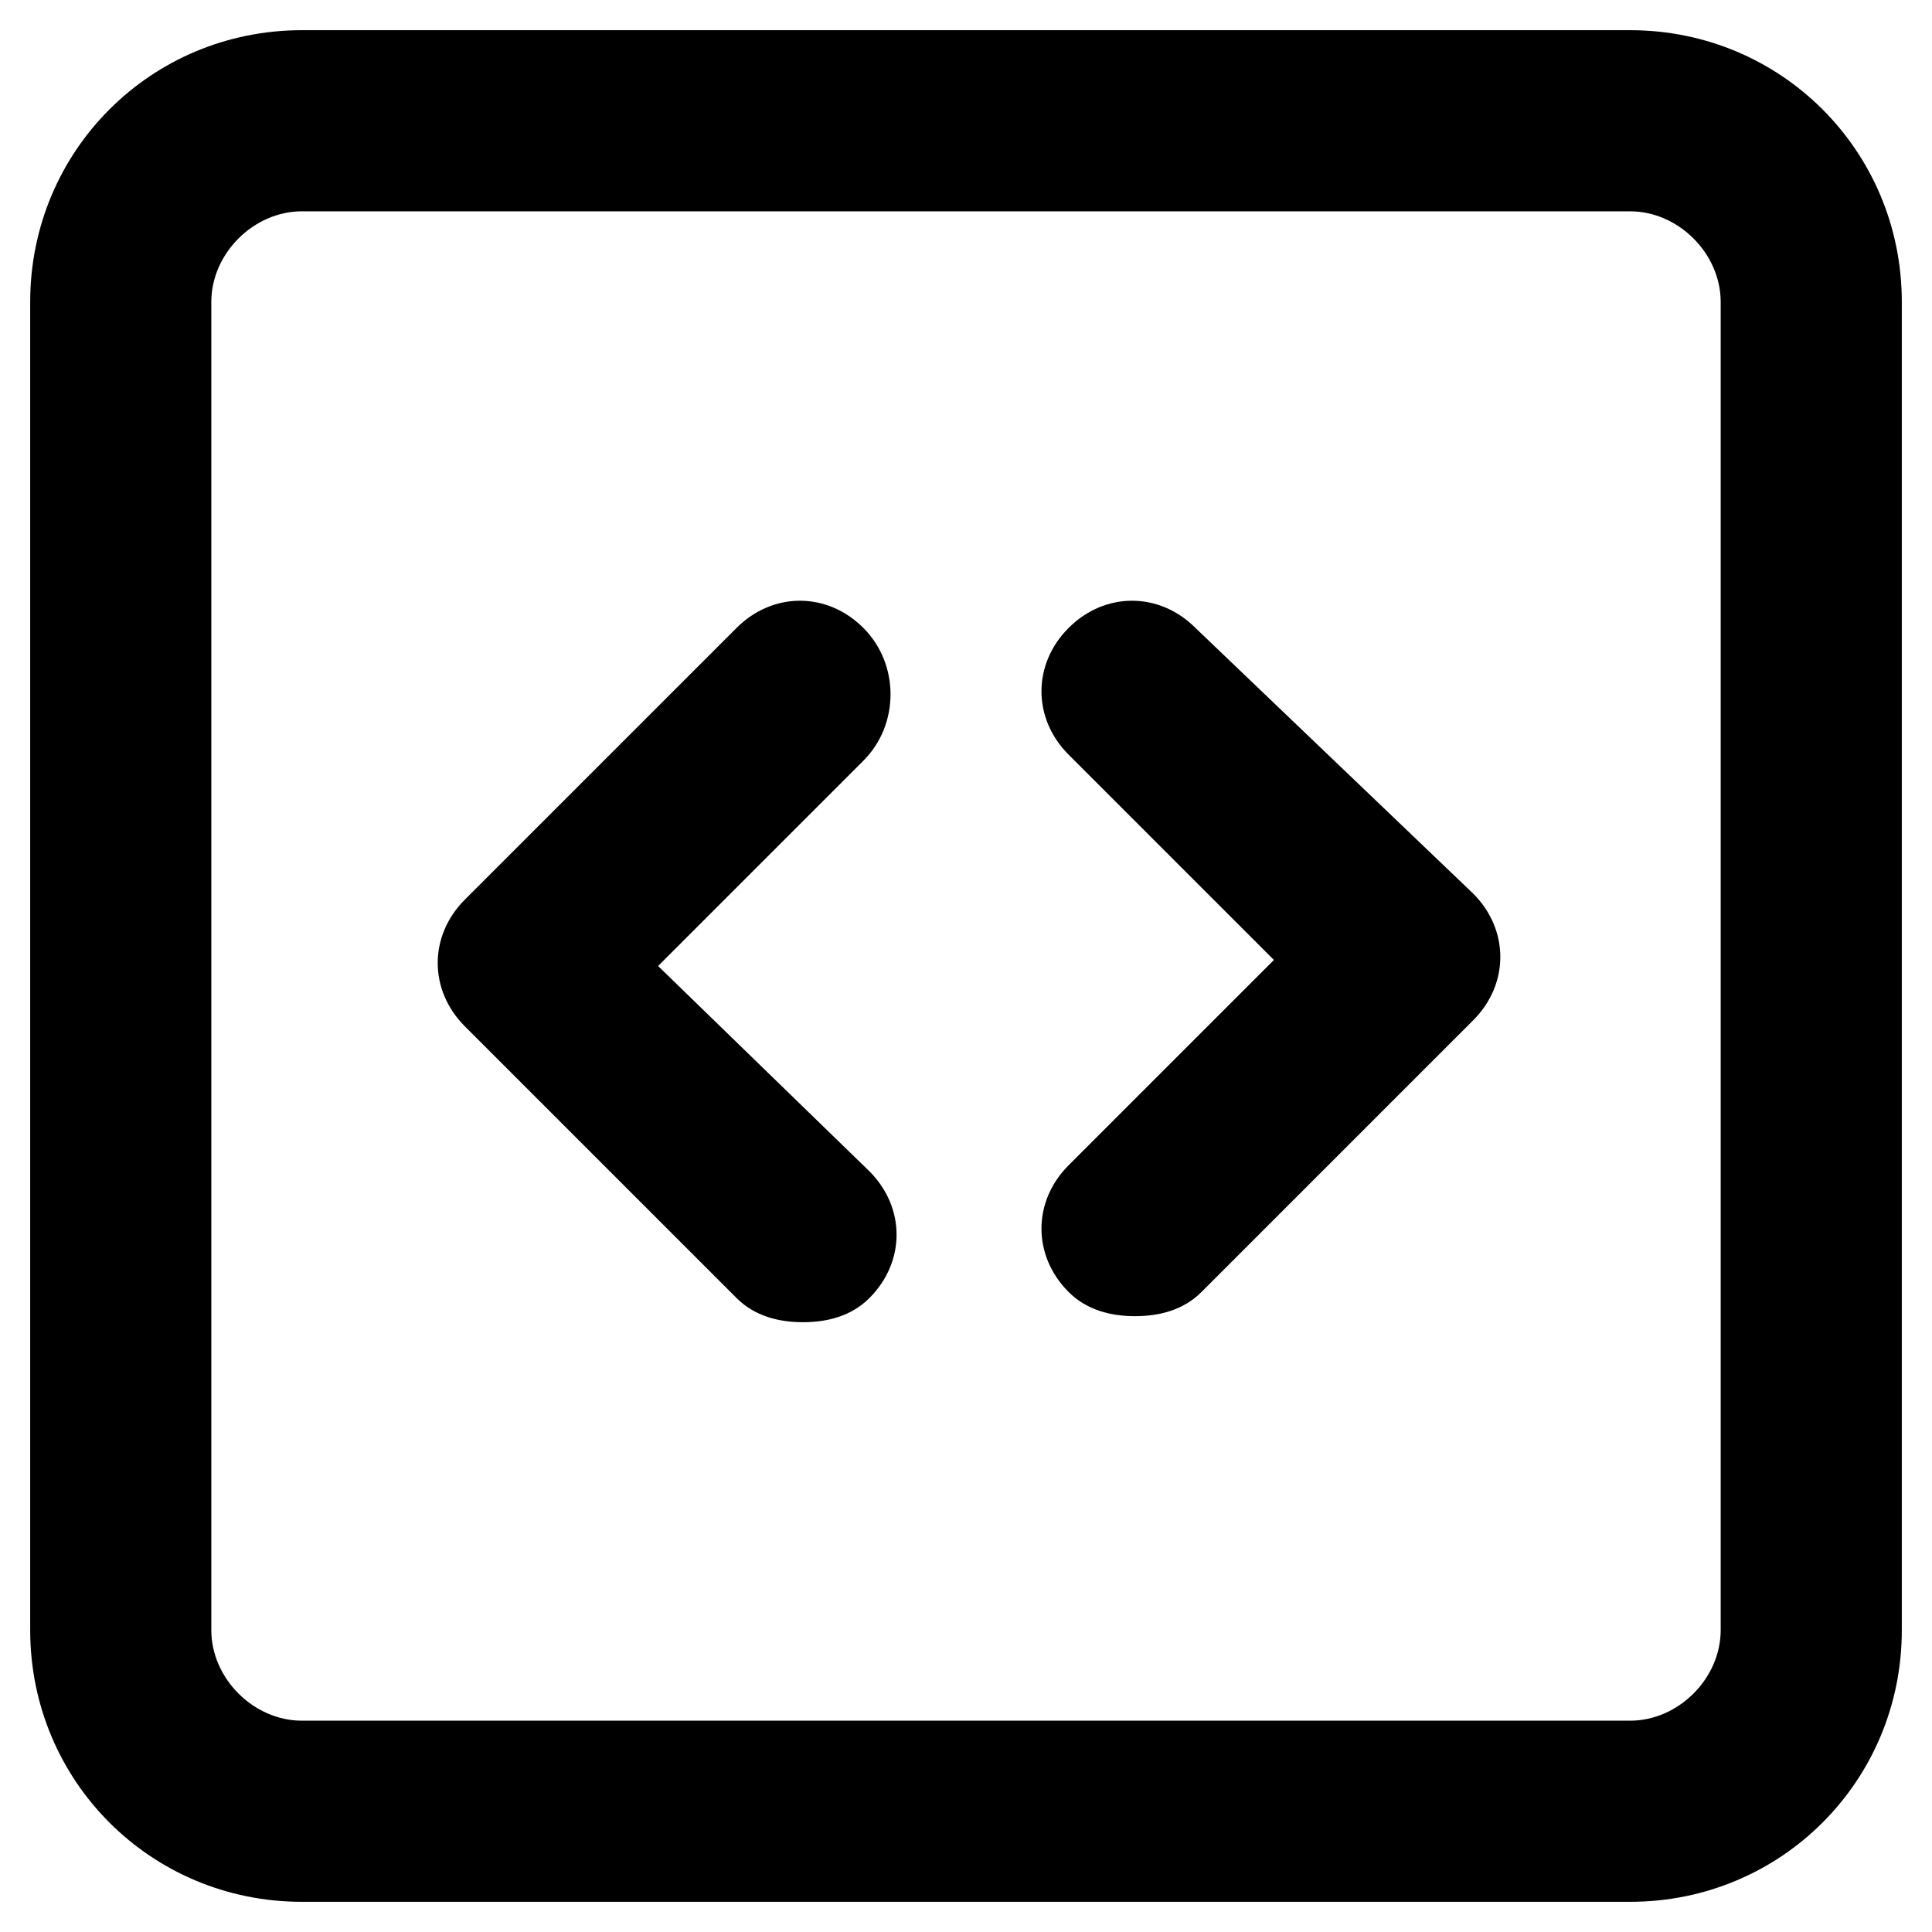
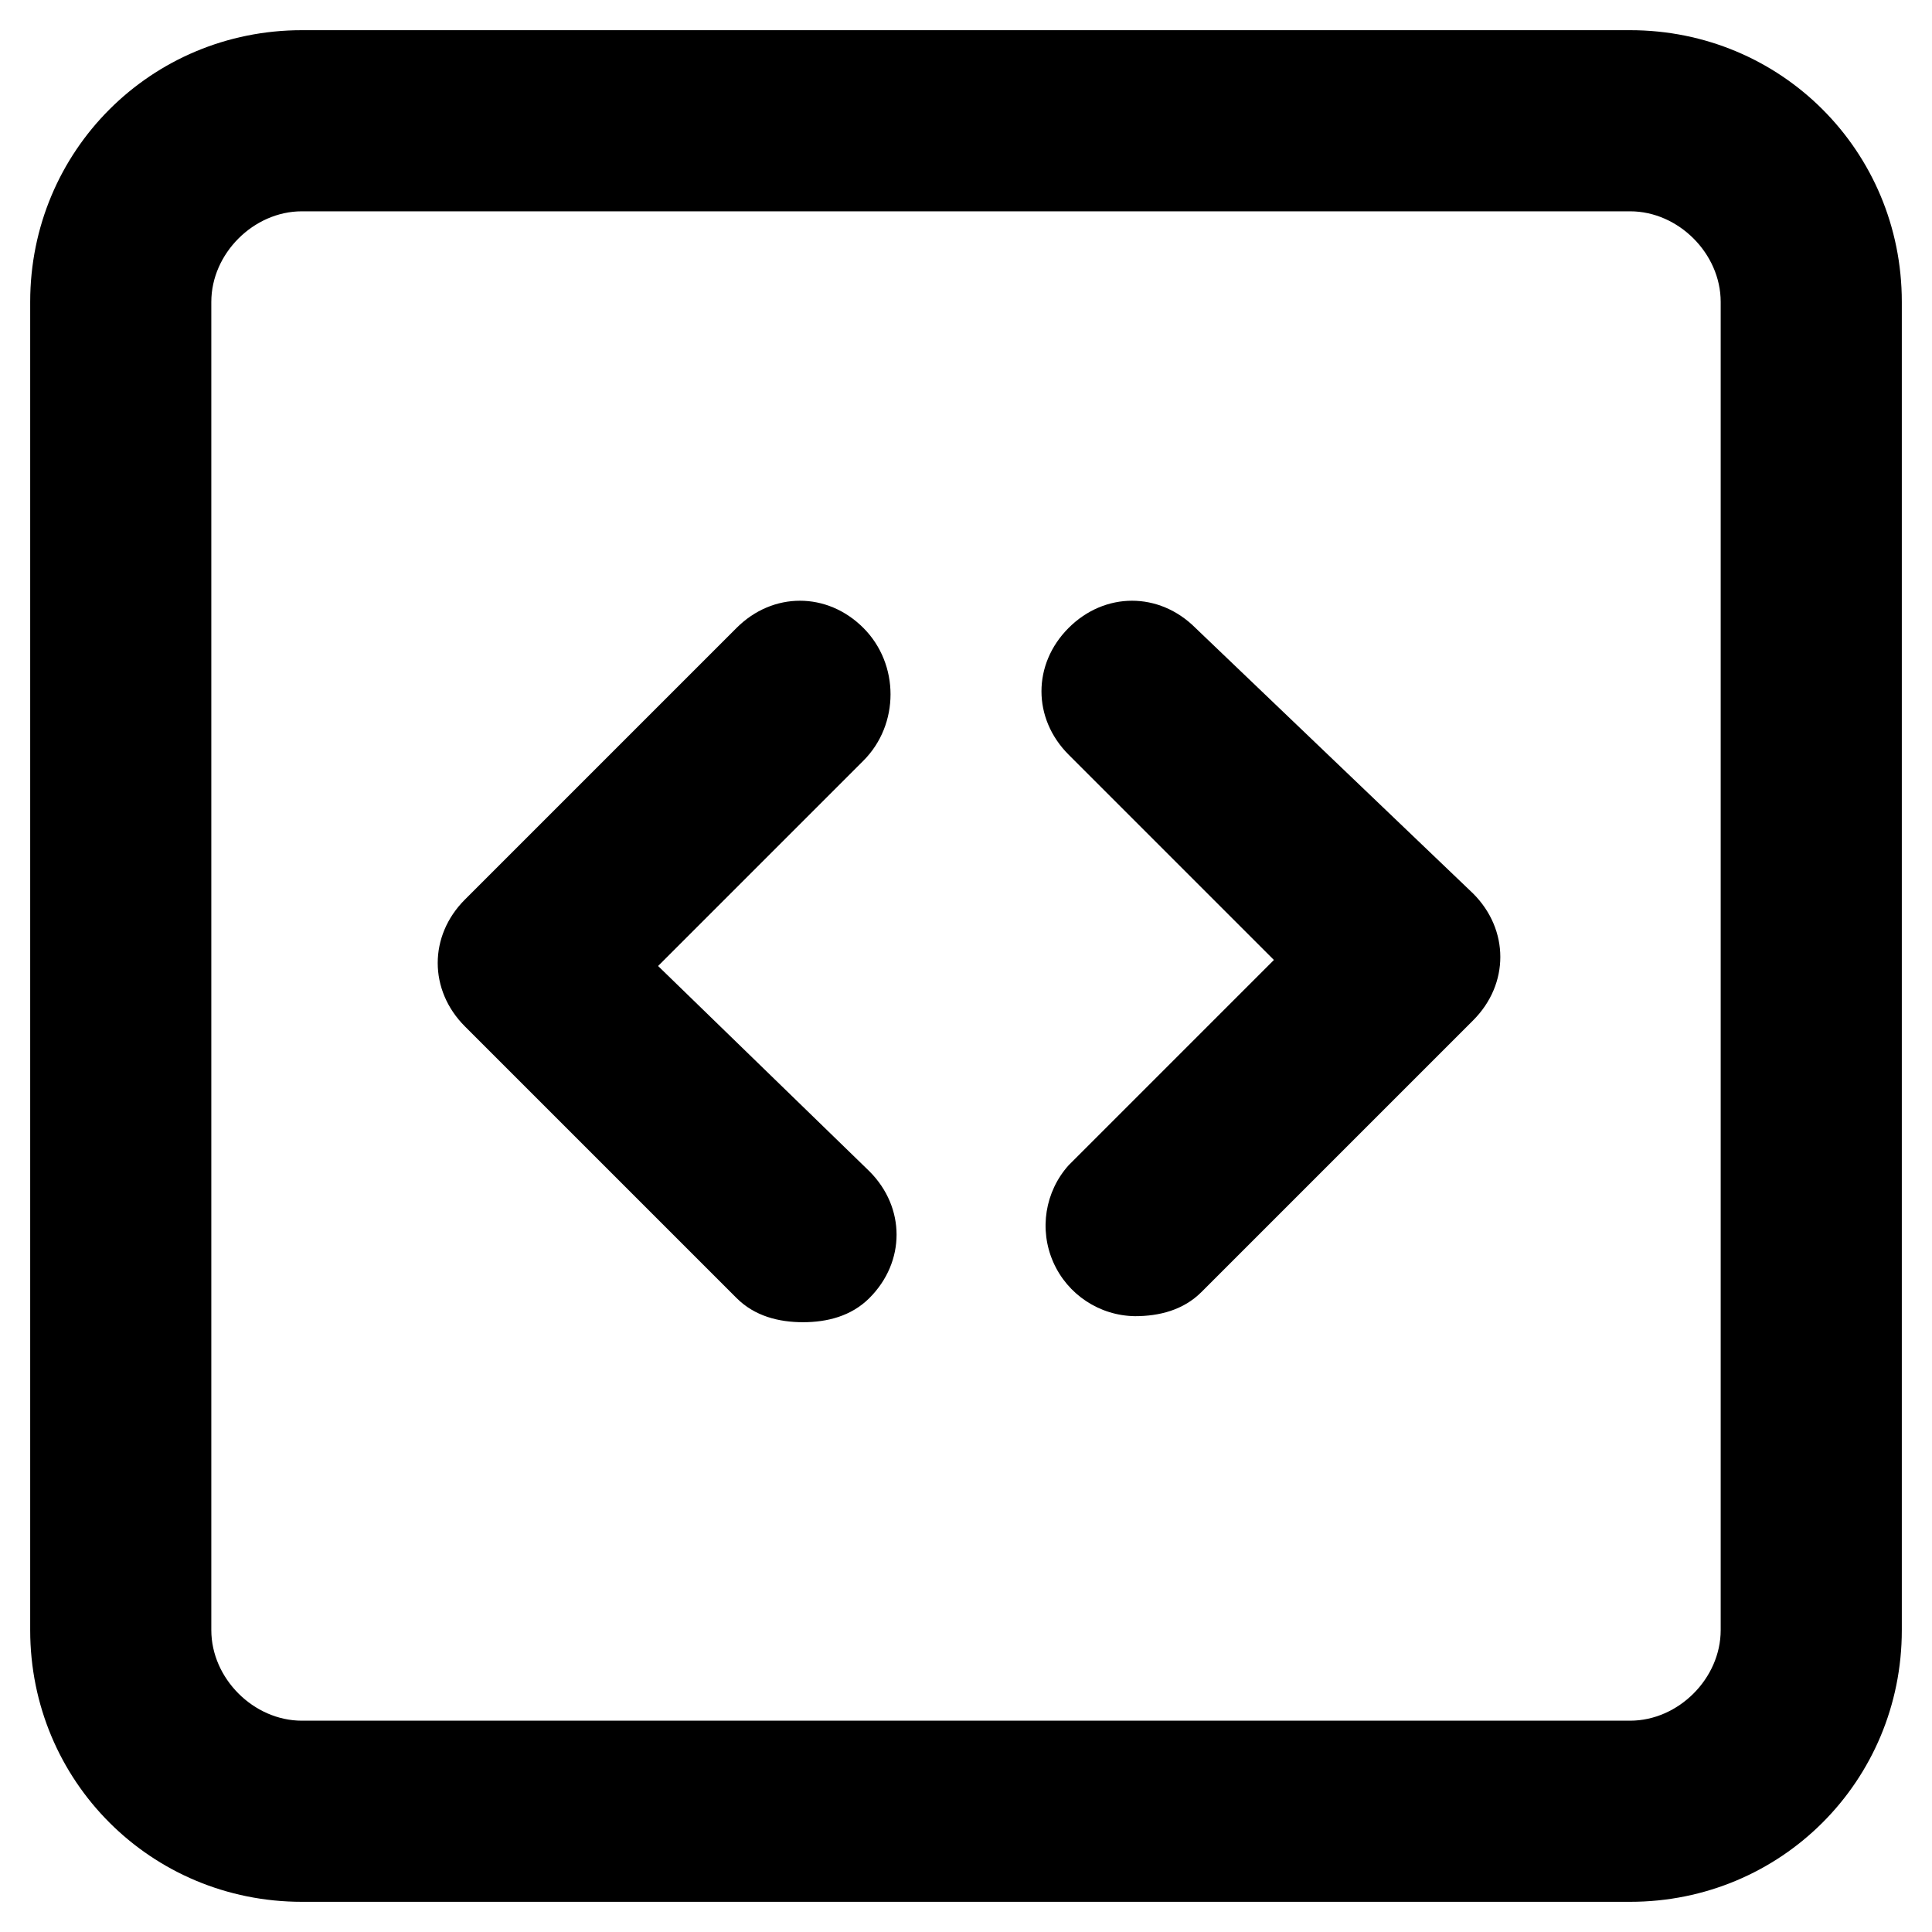
- <svg xmlns="http://www.w3.org/2000/svg" version="1.1" id="Layer_1" x="0px" y="0px" viewBox="0 0 32 32" style="enable-background:new 0 0 32 32;" xml:space="preserve">
-   <style type="text/css">
- 	.st0{fill:none;stroke:#000000;stroke-width:3;stroke-linecap:round;stroke-linejoin:round;stroke-miterlimit:10;}
- </style>
-   <path class="st0" d="M16.5,7.5" />
-   <g>
-     <path d="M27,0.5H5c-2.5,0-4.5,2-4.5,4.5v22c0,2.5,2,4.5,4.5,4.5h22c2.5,0,4.5-2,4.5-4.5V5C31.5,2.5,29.5,0.5,27,0.5z M28.5,27   c0,0.8-0.7,1.5-1.5,1.5H5c-0.8,0-1.5-0.7-1.5-1.5V5c0-0.8,0.7-1.5,1.5-1.5h22c0.8,0,1.5,0.7,1.5,1.5V27z" />
-     <path d="M14.3,10.4c-0.6-0.6-1.5-0.6-2.1,0l-4.5,4.5c-0.6,0.6-0.6,1.5,0,2.1l4.5,4.5c0.3,0.3,0.7,0.4,1.1,0.4s0.8-0.1,1.1-0.4   c0.6-0.6,0.6-1.5,0-2.1L10.9,16l3.4-3.4C14.9,12,14.9,11,14.3,10.4z" />
-     <path d="M19.8,10.4c-0.6-0.6-1.5-0.6-2.1,0c-0.6,0.6-0.6,1.5,0,2.1l3.4,3.4l-3.4,3.4c-0.6,0.6-0.6,1.5,0,2.1   c0.3,0.3,0.7,0.4,1.1,0.4s0.8-0.1,1.1-0.4l4.5-4.5c0.6-0.6,0.6-1.5,0-2.1L19.8,10.4z" />
-   </g>
+ <svg xmlns="http://www.w3.org/2000/svg" viewBox="0 0 32 32">
+   <path d="M27 .5H5C2.5.5.5 2.5.5 5v22c0 2.5 2 4.5 4.5 4.5h22c2.5 0 4.5-2 4.5-4.5V5c0-2.5-2-4.5-4.5-4.5zM28.5 27c0 .8-.7 1.5-1.5 1.5H5c-.8 0-1.5-.7-1.5-1.5V5c0-.8.7-1.5 1.5-1.5h22c.8 0 1.5.7 1.5 1.5v22z" />
+   <path d="M14.3 10.4c-.6-.6-1.5-.6-2.1 0l-4.5 4.5c-.6.6-.6 1.5 0 2.1l4.5 4.5c.3.3.7.4 1.1.4s.8-.1 1.1-.4c.6-.6.6-1.5 0-2.1L10.9 16l3.4-3.4c.6-.6.6-1.6 0-2.2zM19.8 10.4c-.6-.6-1.5-.6-2.1 0-.6.6-.6 1.5 0 2.1l3.4 3.4-3.4 3.4a1.5 1.5 0 0 0 1.1 2.5c.4 0 .8-.1 1.1-.4l4.5-4.5c.6-.6.6-1.5 0-2.1l-4.6-4.4z" />
</svg>
